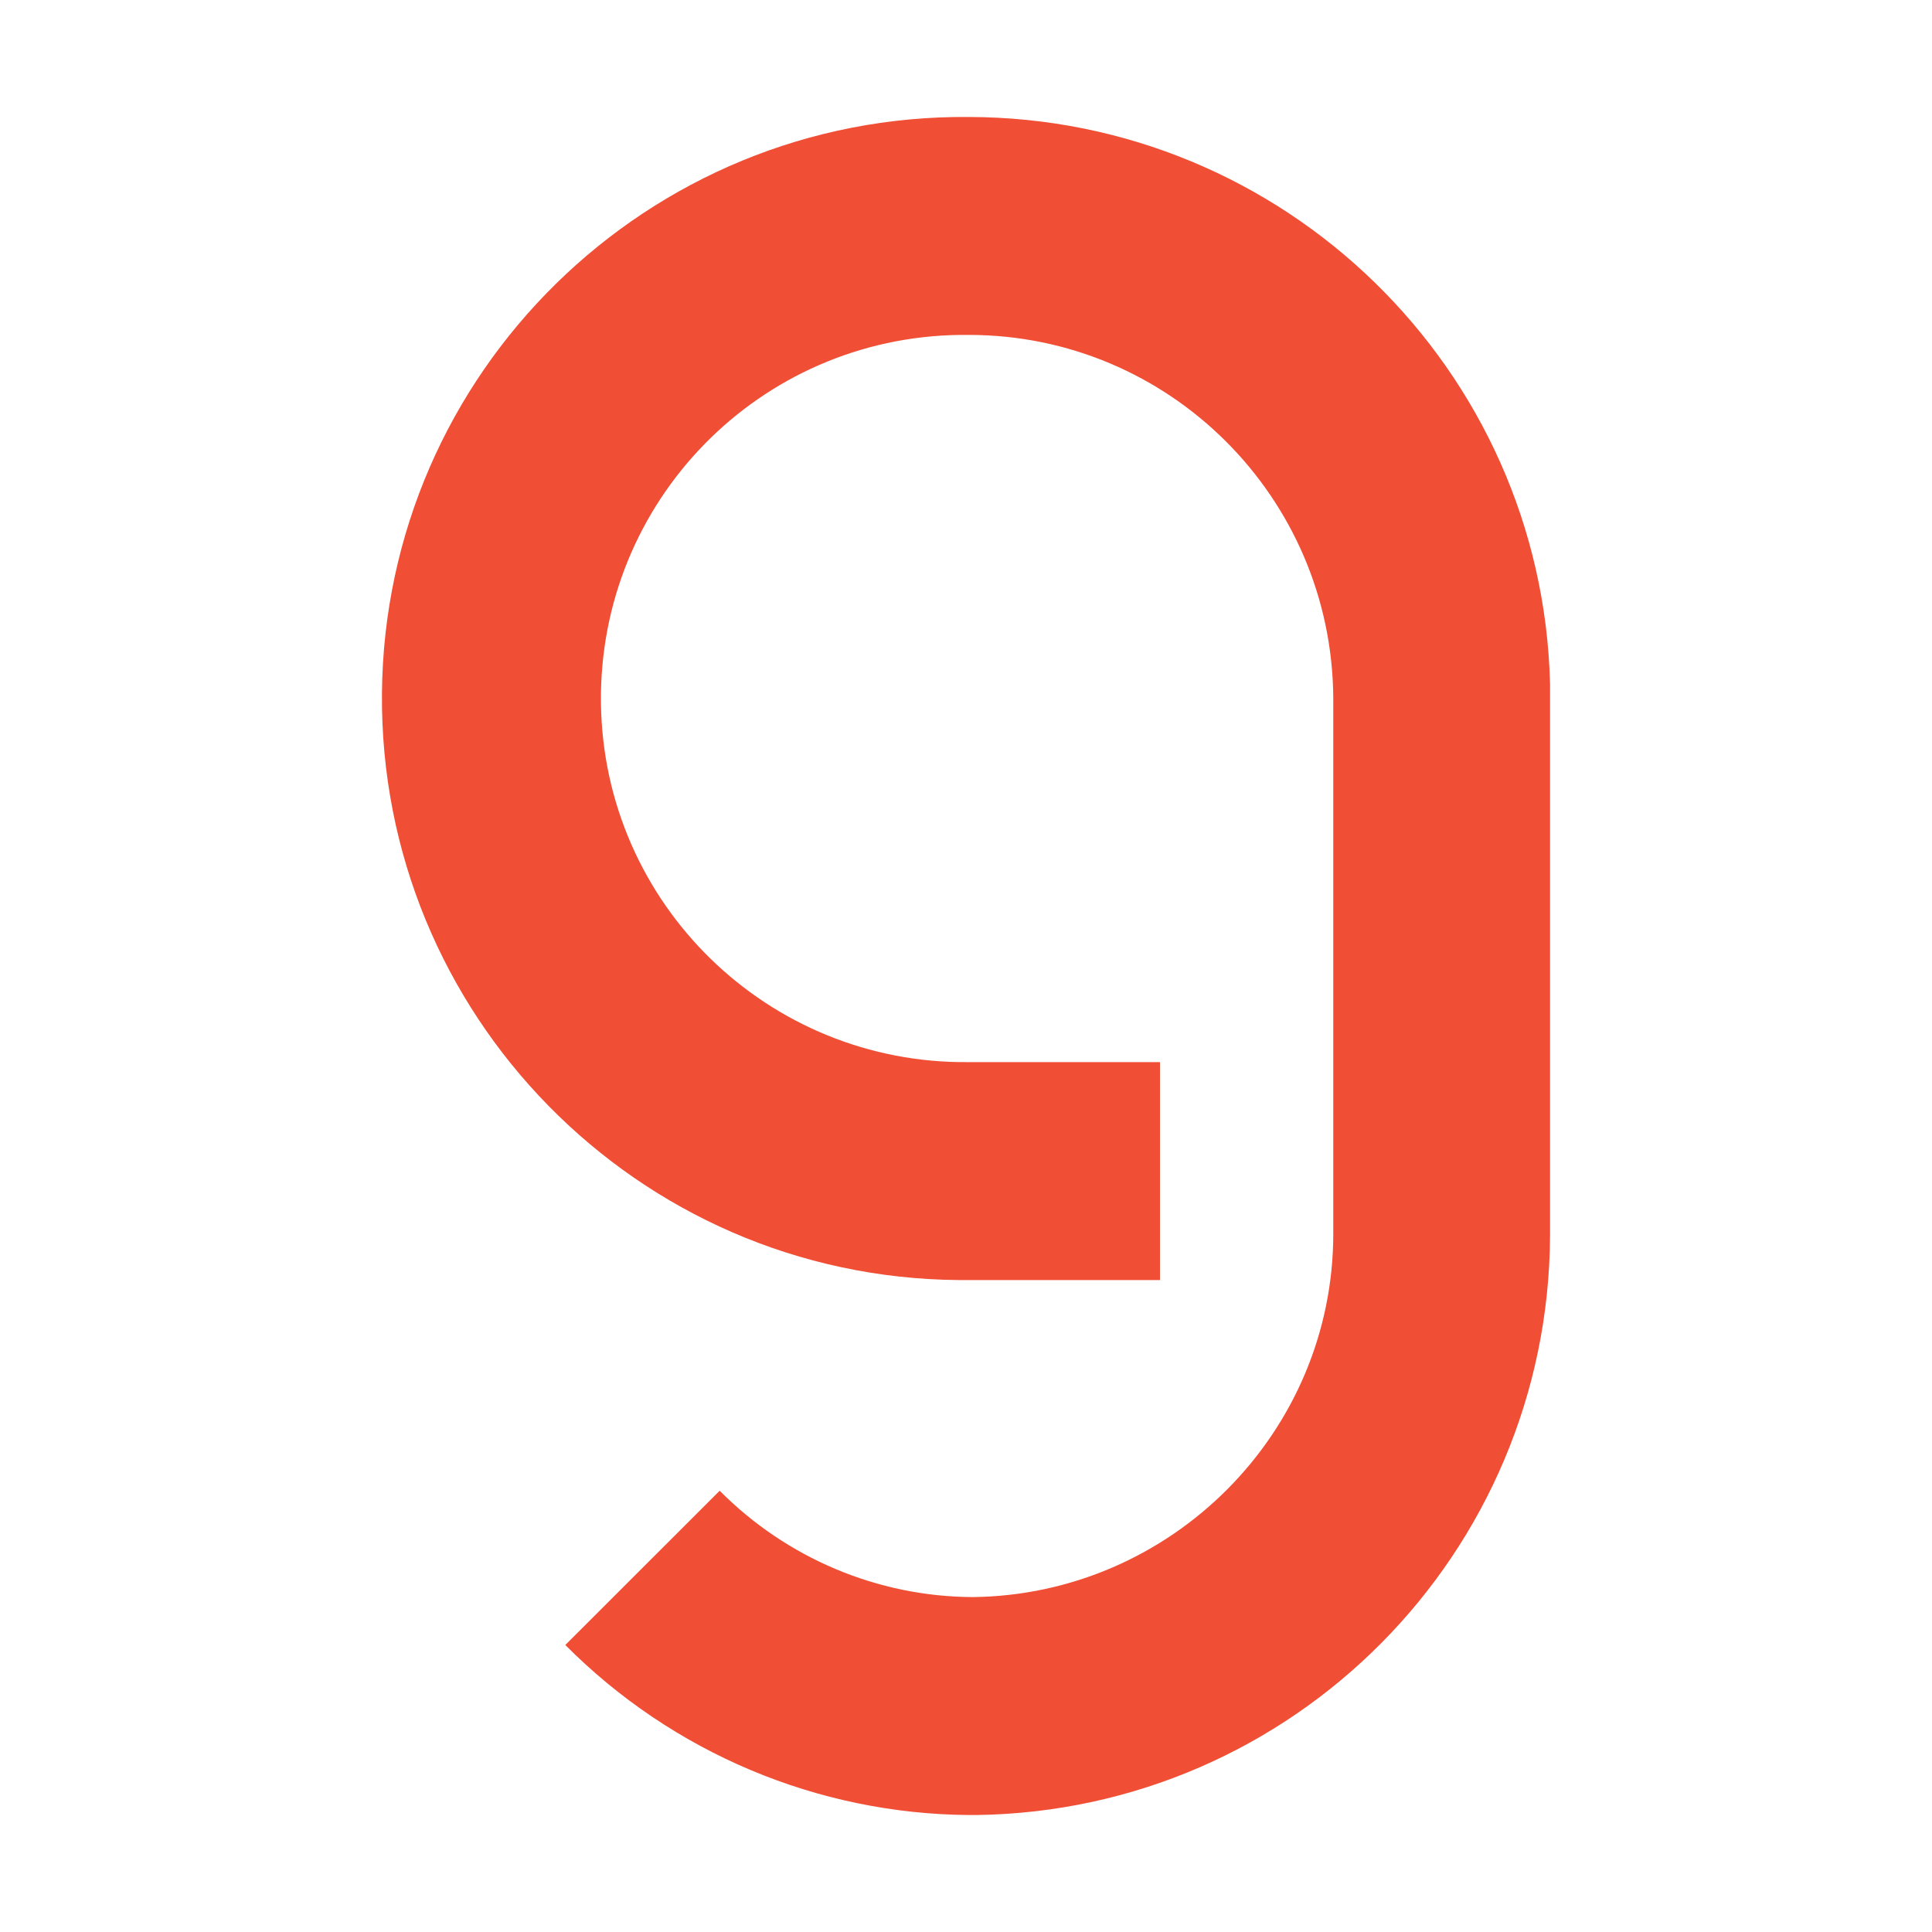
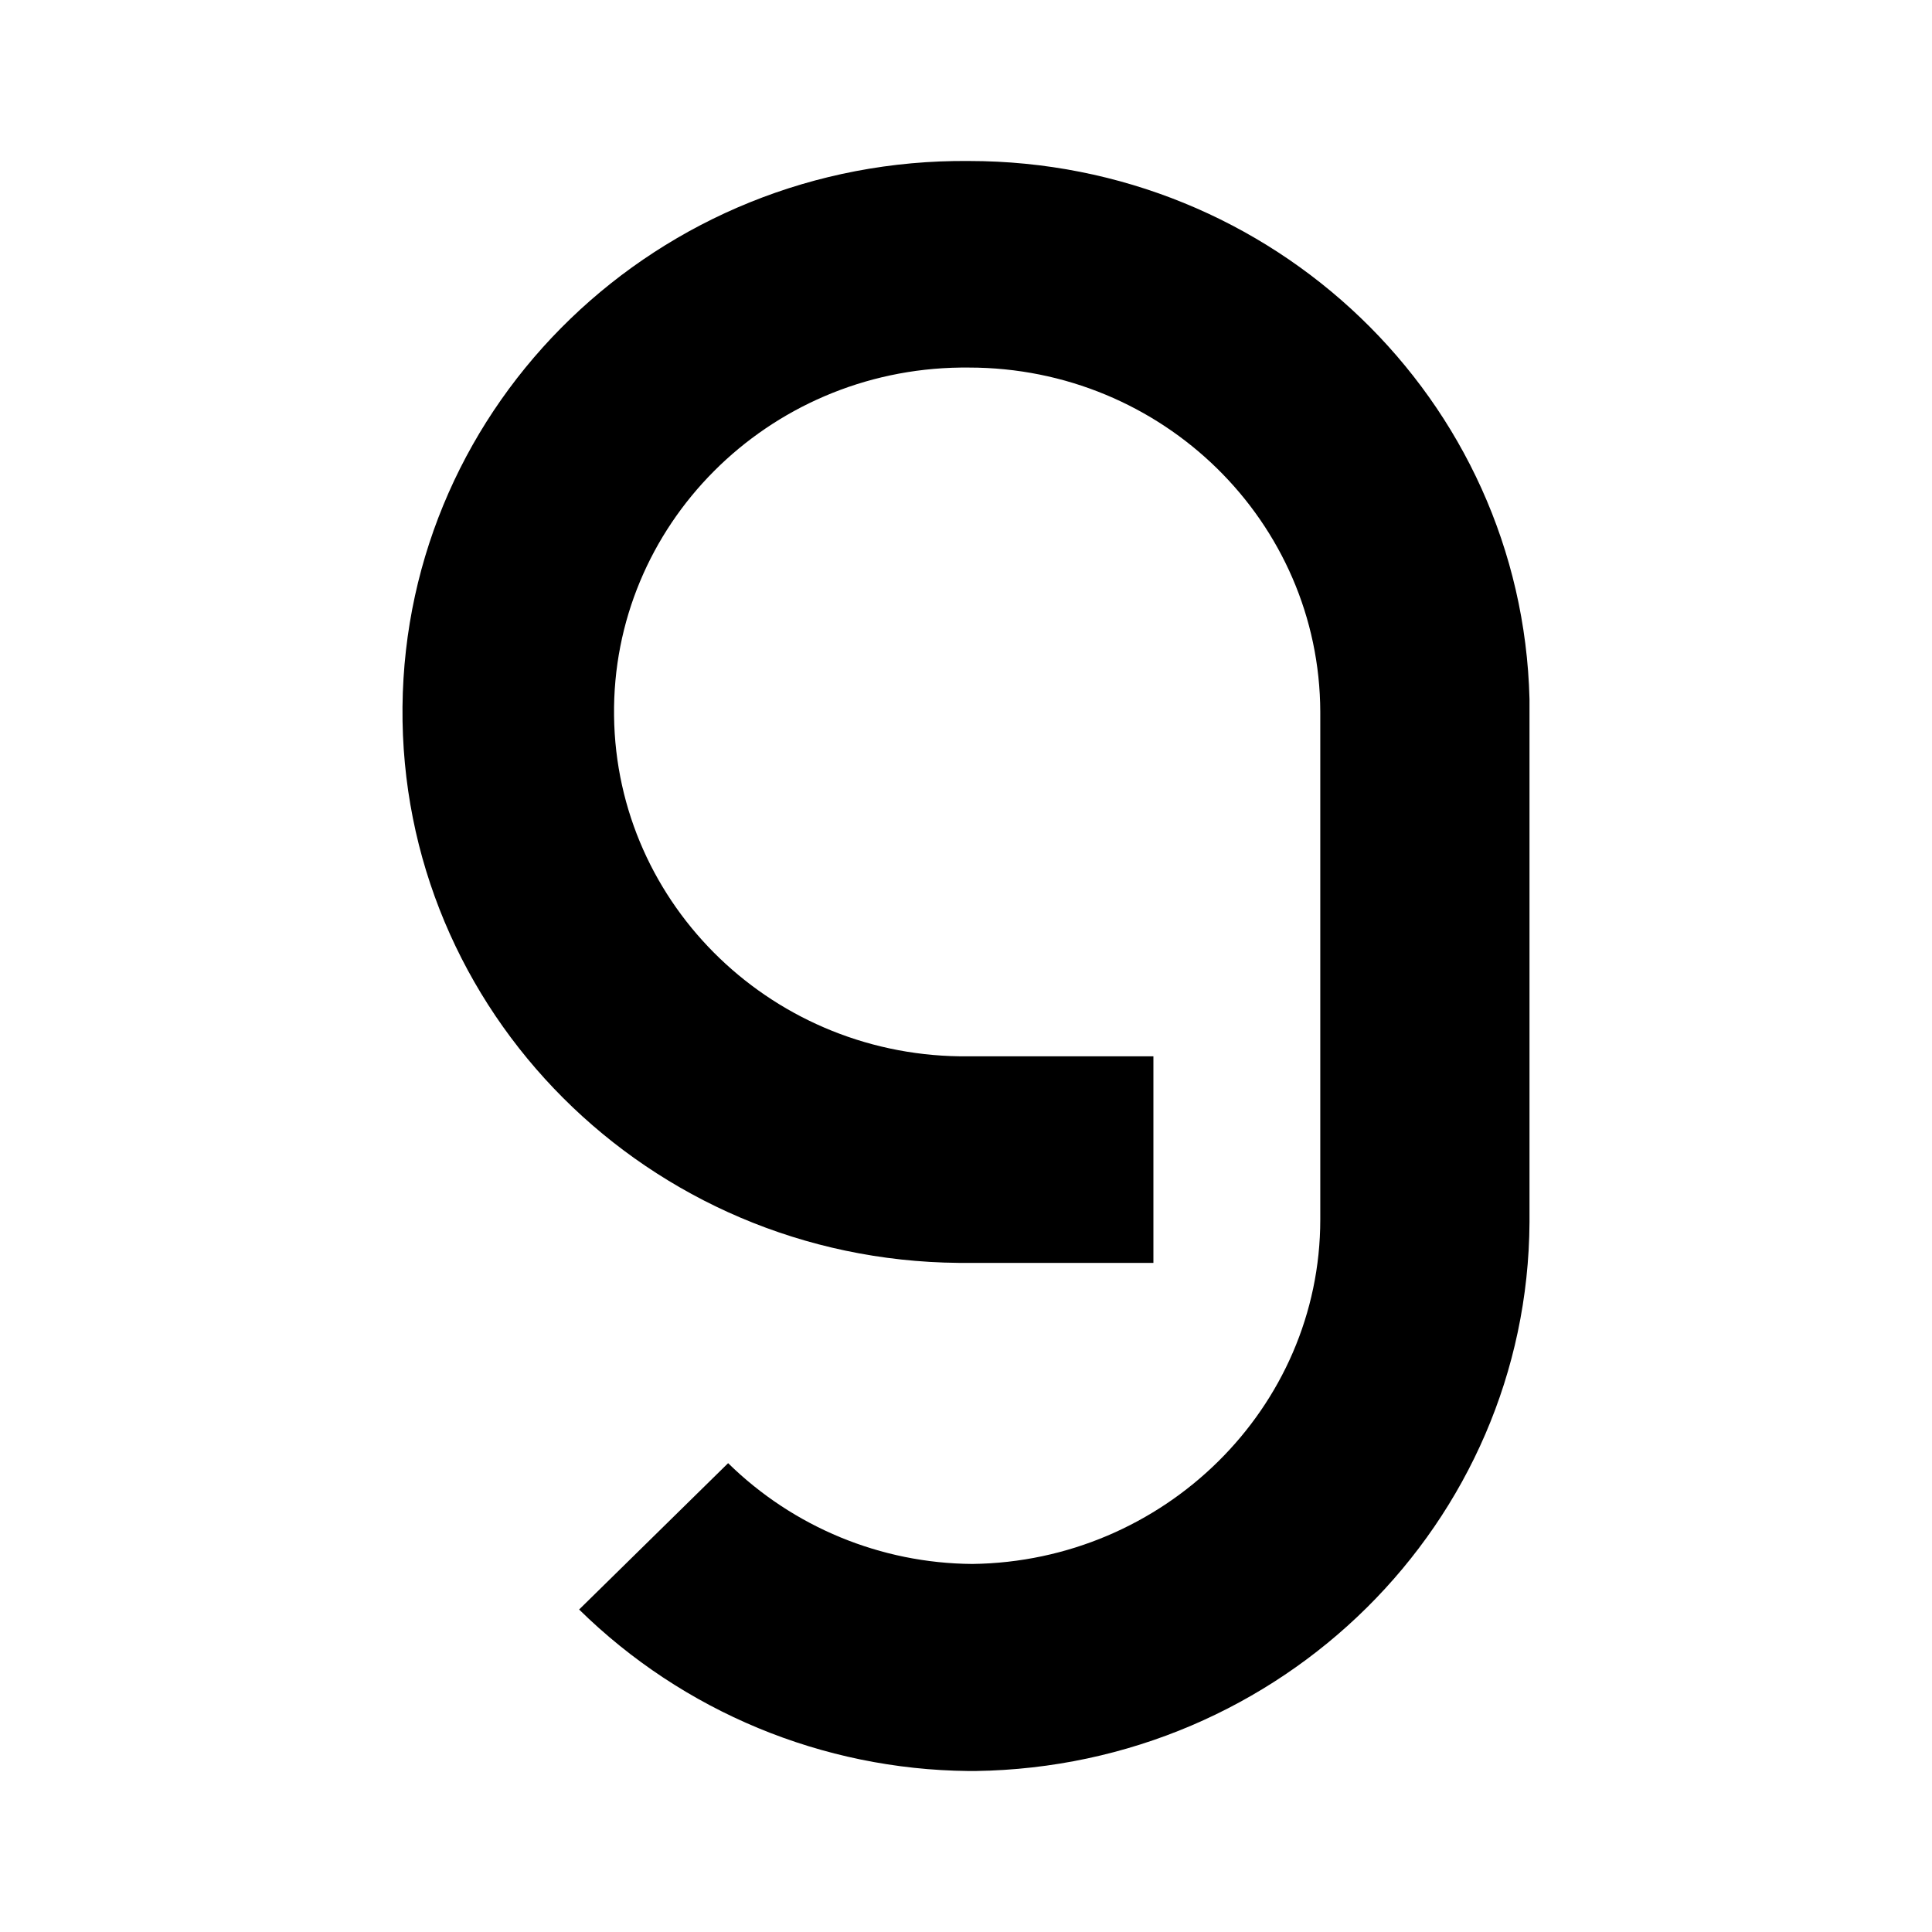
- <svg xmlns="http://www.w3.org/2000/svg" viewBox="0 0 20 20" fill="none">
-   <path d="M10.029 1.211C6.706 1.182 3.983 3.853 3.954 7.176C3.925 10.499 6.596 13.222 9.919 13.251H12.008V10.995H10.029C7.952 11.018 6.245 9.357 6.221 7.274C6.198 5.192 7.86 3.49 9.942 3.467H10.029C12.106 3.467 13.79 5.151 13.802 7.228V12.772C13.802 14.832 12.123 16.51 10.069 16.533C9.083 16.528 8.143 16.13 7.45 15.432L5.852 17.029C6.96 18.143 8.46 18.777 10.029 18.789H10.11C13.392 18.743 16.029 16.078 16.046 12.795V7.078C15.965 3.819 13.294 1.217 10.029 1.211Z" fill="#F04E35" />
+ <svg xmlns="http://www.w3.org/2000/svg" fill="currentColor" fill-rule="evenodd" height="1em" style="flex:none;line-height:1" viewBox="0 0 24 24" width="1em">
+   <path d="M12.036 2c-3.853-.035-7 3-7.036 6.781-.035 3.782 3.055 6.872 6.908 6.907h2.42v-2.566h-2.292c-2.407.028-4.38-1.866-4.408-4.23-.029-2.362 1.901-4.298 4.308-4.326h.1c2.407 0 4.358 1.915 4.365 4.278v6.305c0 2.342-1.944 4.25-4.323 4.279a4.375 4.375 0 01-3.033-1.252l-1.851 1.818A7 7 0 0012.029 22h.092c3.803-.056 6.858-3.083 6.879-6.816v-6.5C18.907 4.963 15.817 2 12.036 2z" />
</svg>
